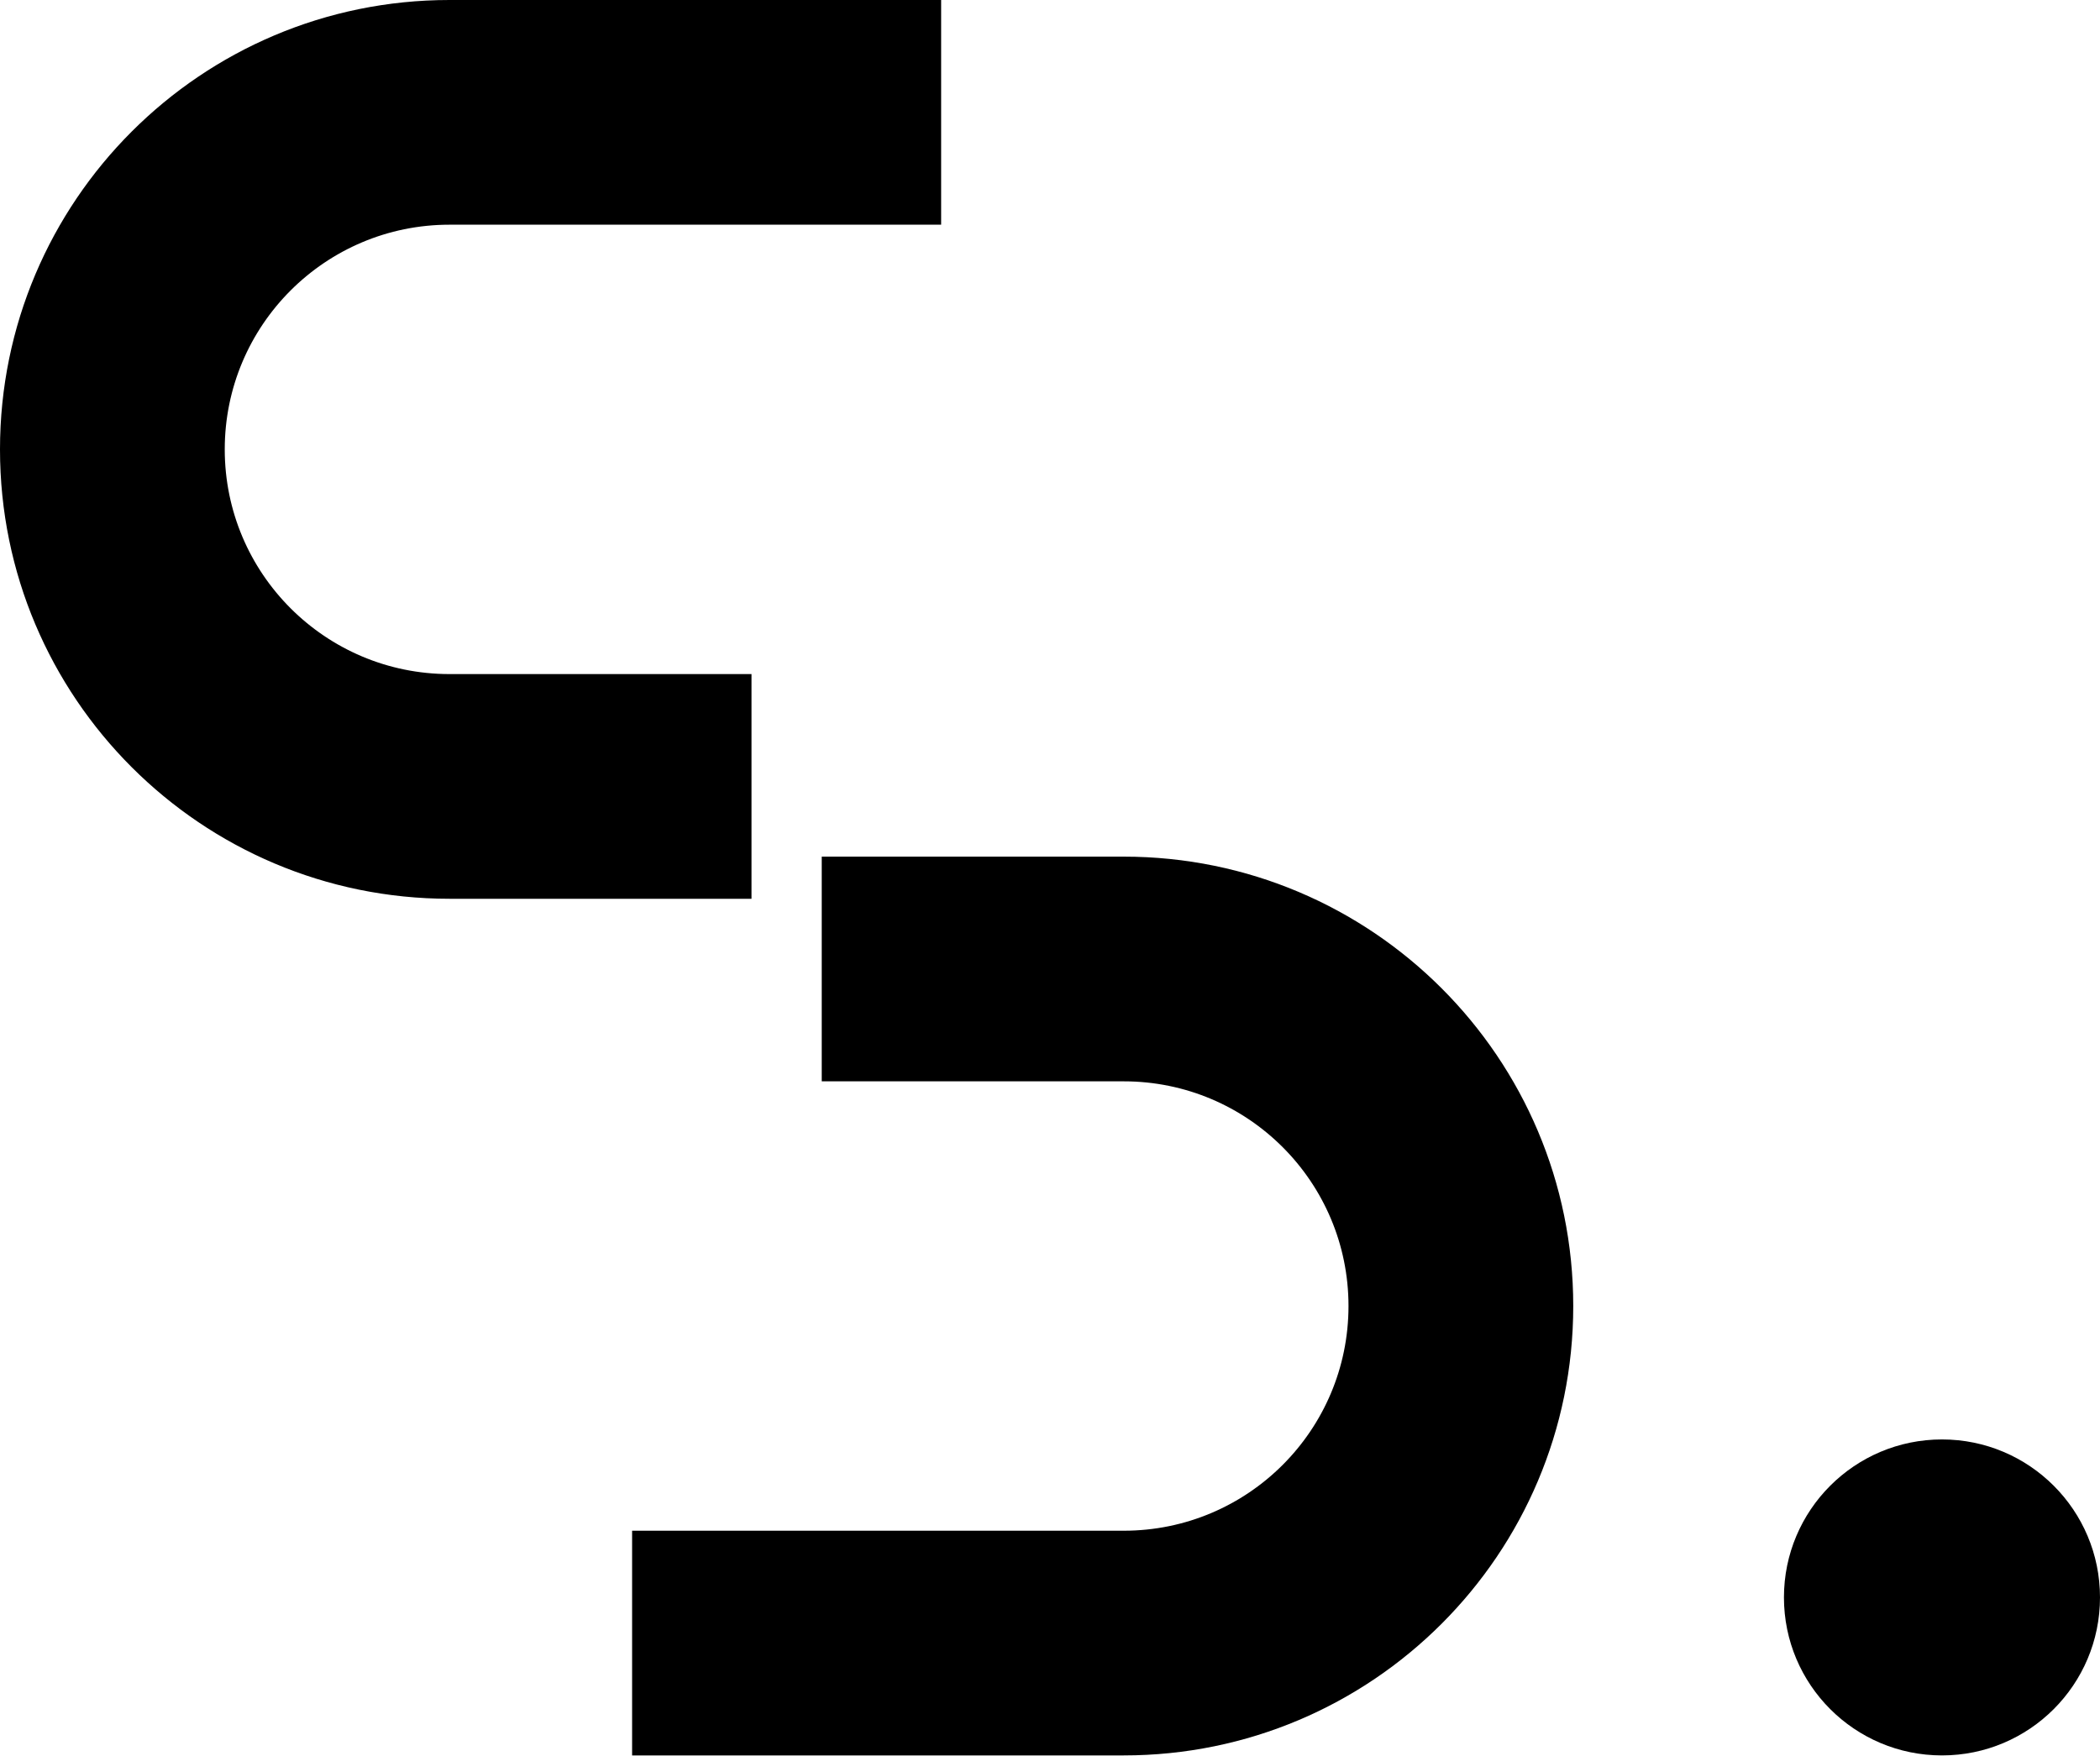
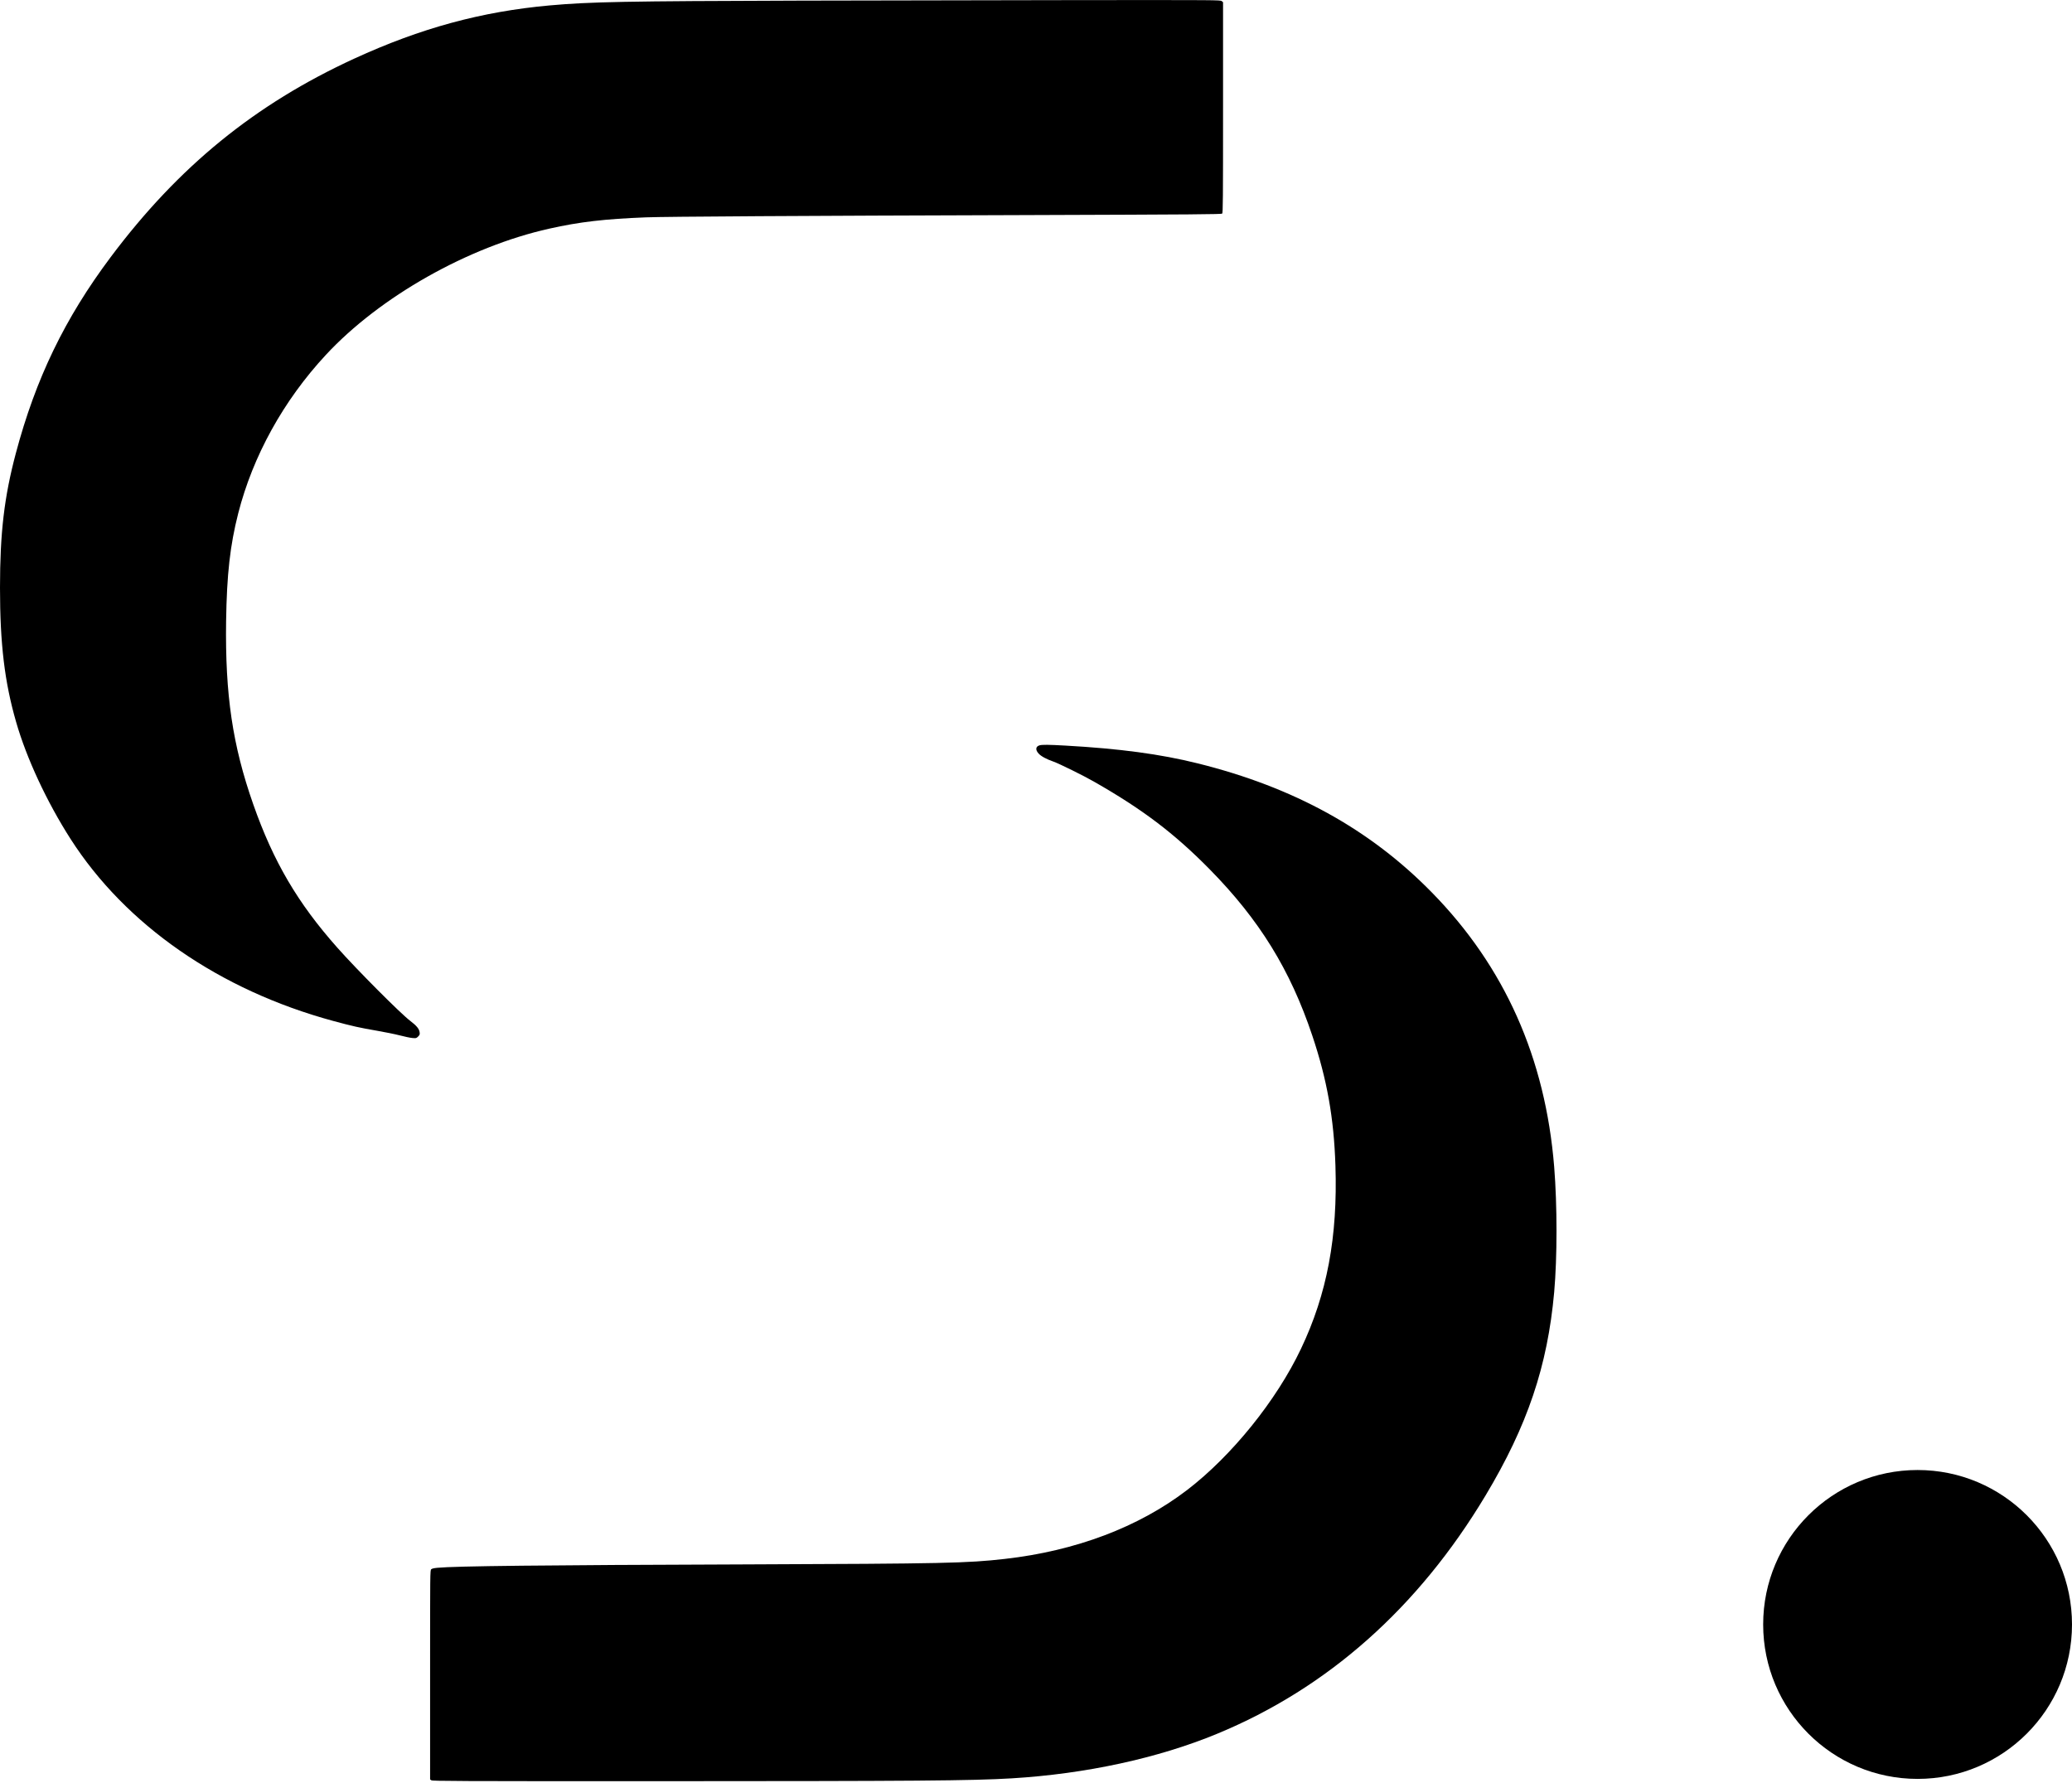
- <svg xmlns="http://www.w3.org/2000/svg" viewBox="0 0 598 500" width="598" height="500" role="img" aria-label="Sanzeed — symbol (black)" version="1.1">
+ <svg xmlns="http://www.w3.org/2000/svg" viewBox="0 0 603.82 519.33" width="603.82" height="519.33" role="img" aria-label="Sanzeed — symbol (black)">
  <g transform="translate(0 0)">
    <g id="symbol">
      <g id="symbol-ink" fill="#000000">
-         <path id="symbol-S-0" d="M 128 0 A 128 128 0 0 0 128 256 L 214 256 L 214 192 L 128 192 A 64 64 0 0 1 128 64 L 268 64 L 268 0 L 128 0 z M 234 244 L 234 308 L 320 308 A 64 64 0 0 1 320 436 L 180 436 L 180 500 L 320 500 A 128 128 0 0 0 320 244 L 234 244 z " />
+         <path id="symbol-S" d="M233.25 0.18C182.17 0.33 172.05 0.52 160.17 1.58C140.34 3.37 122.62 8.18 103.24 17.08C74.3 30.38 52.02 48.53 32.25 74.92C18.89 92.75 10.39 110.33 4.6 132.13C1.24 144.78 0 155.23 0 171.25C0 187.58 1.34 198.75 4.69 210.35C7.72 220.93 13.64 233.63 20.54 244.42C36.64 269.55 63.95 288.48 97.1 297.48C102.7 299 104.87 299.48 109.84 300.33C112.09 300.72 115.07 301.32 116.47 301.68C117.87 302.05 119.54 302.4 120.17 302.45C121.29 302.55 121.32 302.53 121.85 302.02C122.32 301.55 122.37 301.4 122.29 300.8C122.15 299.77 121.42 298.88 119.5 297.42C116.69 295.28 104.07 282.63 98.35 276.18C86.79 263.18 79.65 251.05 73.79 234.32C67.77 217.18 65.59 202.43 65.89 181C66.09 167.38 67.05 158.88 69.42 149.58C73.69 132.87 82.6 116.72 94.95 103.42C110.69 86.45 136.47 71.88 160.09 66.62C168.87 64.65 176.19 63.8 188.25 63.33C194.25 63.1 233.57 62.87 298.92 62.67C349.09 62.5 355.95 62.45 356.17 62.23C356.39 62.02 356.42 58.35 356.42 31.32L356.42 0.63L356.02 0.32C355.64 0 354.79 0 314.77 0.03C292.3 0.05 255.62 0.12 233.25 0.18ZM302.92 217.18C301.79 217.52 301.69 218.5 302.67 219.57C303.4 220.37 304.95 221.2 307 221.92C308.62 222.48 315.75 226 318.75 227.72C332.92 235.78 342.2 242.82 352.5 253.27C367.02 268.02 376 282.57 382.42 301.73C386.72 314.53 388.72 325.75 389.17 339.6C389.85 360.43 386.74 377.02 379.12 393.03C371.97 408.08 358.97 424.18 345.92 434.18C331.82 444.97 313.47 451.9 292.84 454.23C281.85 455.48 275.37 455.62 217.67 455.83C157.77 456.03 132.65 456.32 127.45 456.82C126.44 456.92 125.89 457.05 125.67 457.25C125.34 457.55 125.34 457.93 125.34 488.02L125.34 518.48L125.7 518.73C126.04 518.97 132.45 519 190.5 519C266.85 518.98 283.2 518.87 294.84 518.17C316.42 516.87 337.5 512.3 354.7 505.18C386.9 491.88 413.29 468.47 432.89 435.8C445.12 415.42 450.99 398.03 452.92 376.5C453.82 366.28 453.82 351.3 452.92 340C450.35 308.28 438.49 281.67 417.25 260.02C399.14 241.55 377 229.37 348.99 222.42C338.19 219.73 326.25 218.13 310.5 217.25C305.6 216.97 303.67 216.95 302.92 217.18Z" />
      </g>
      <g id="symbol-dots" fill="#000000">
-         <circle cx="553" cy="455" r="45" />
+         <circle cx="558.82" cy="473.33" r="45" />
      </g>
    </g>
  </g>
</svg>
